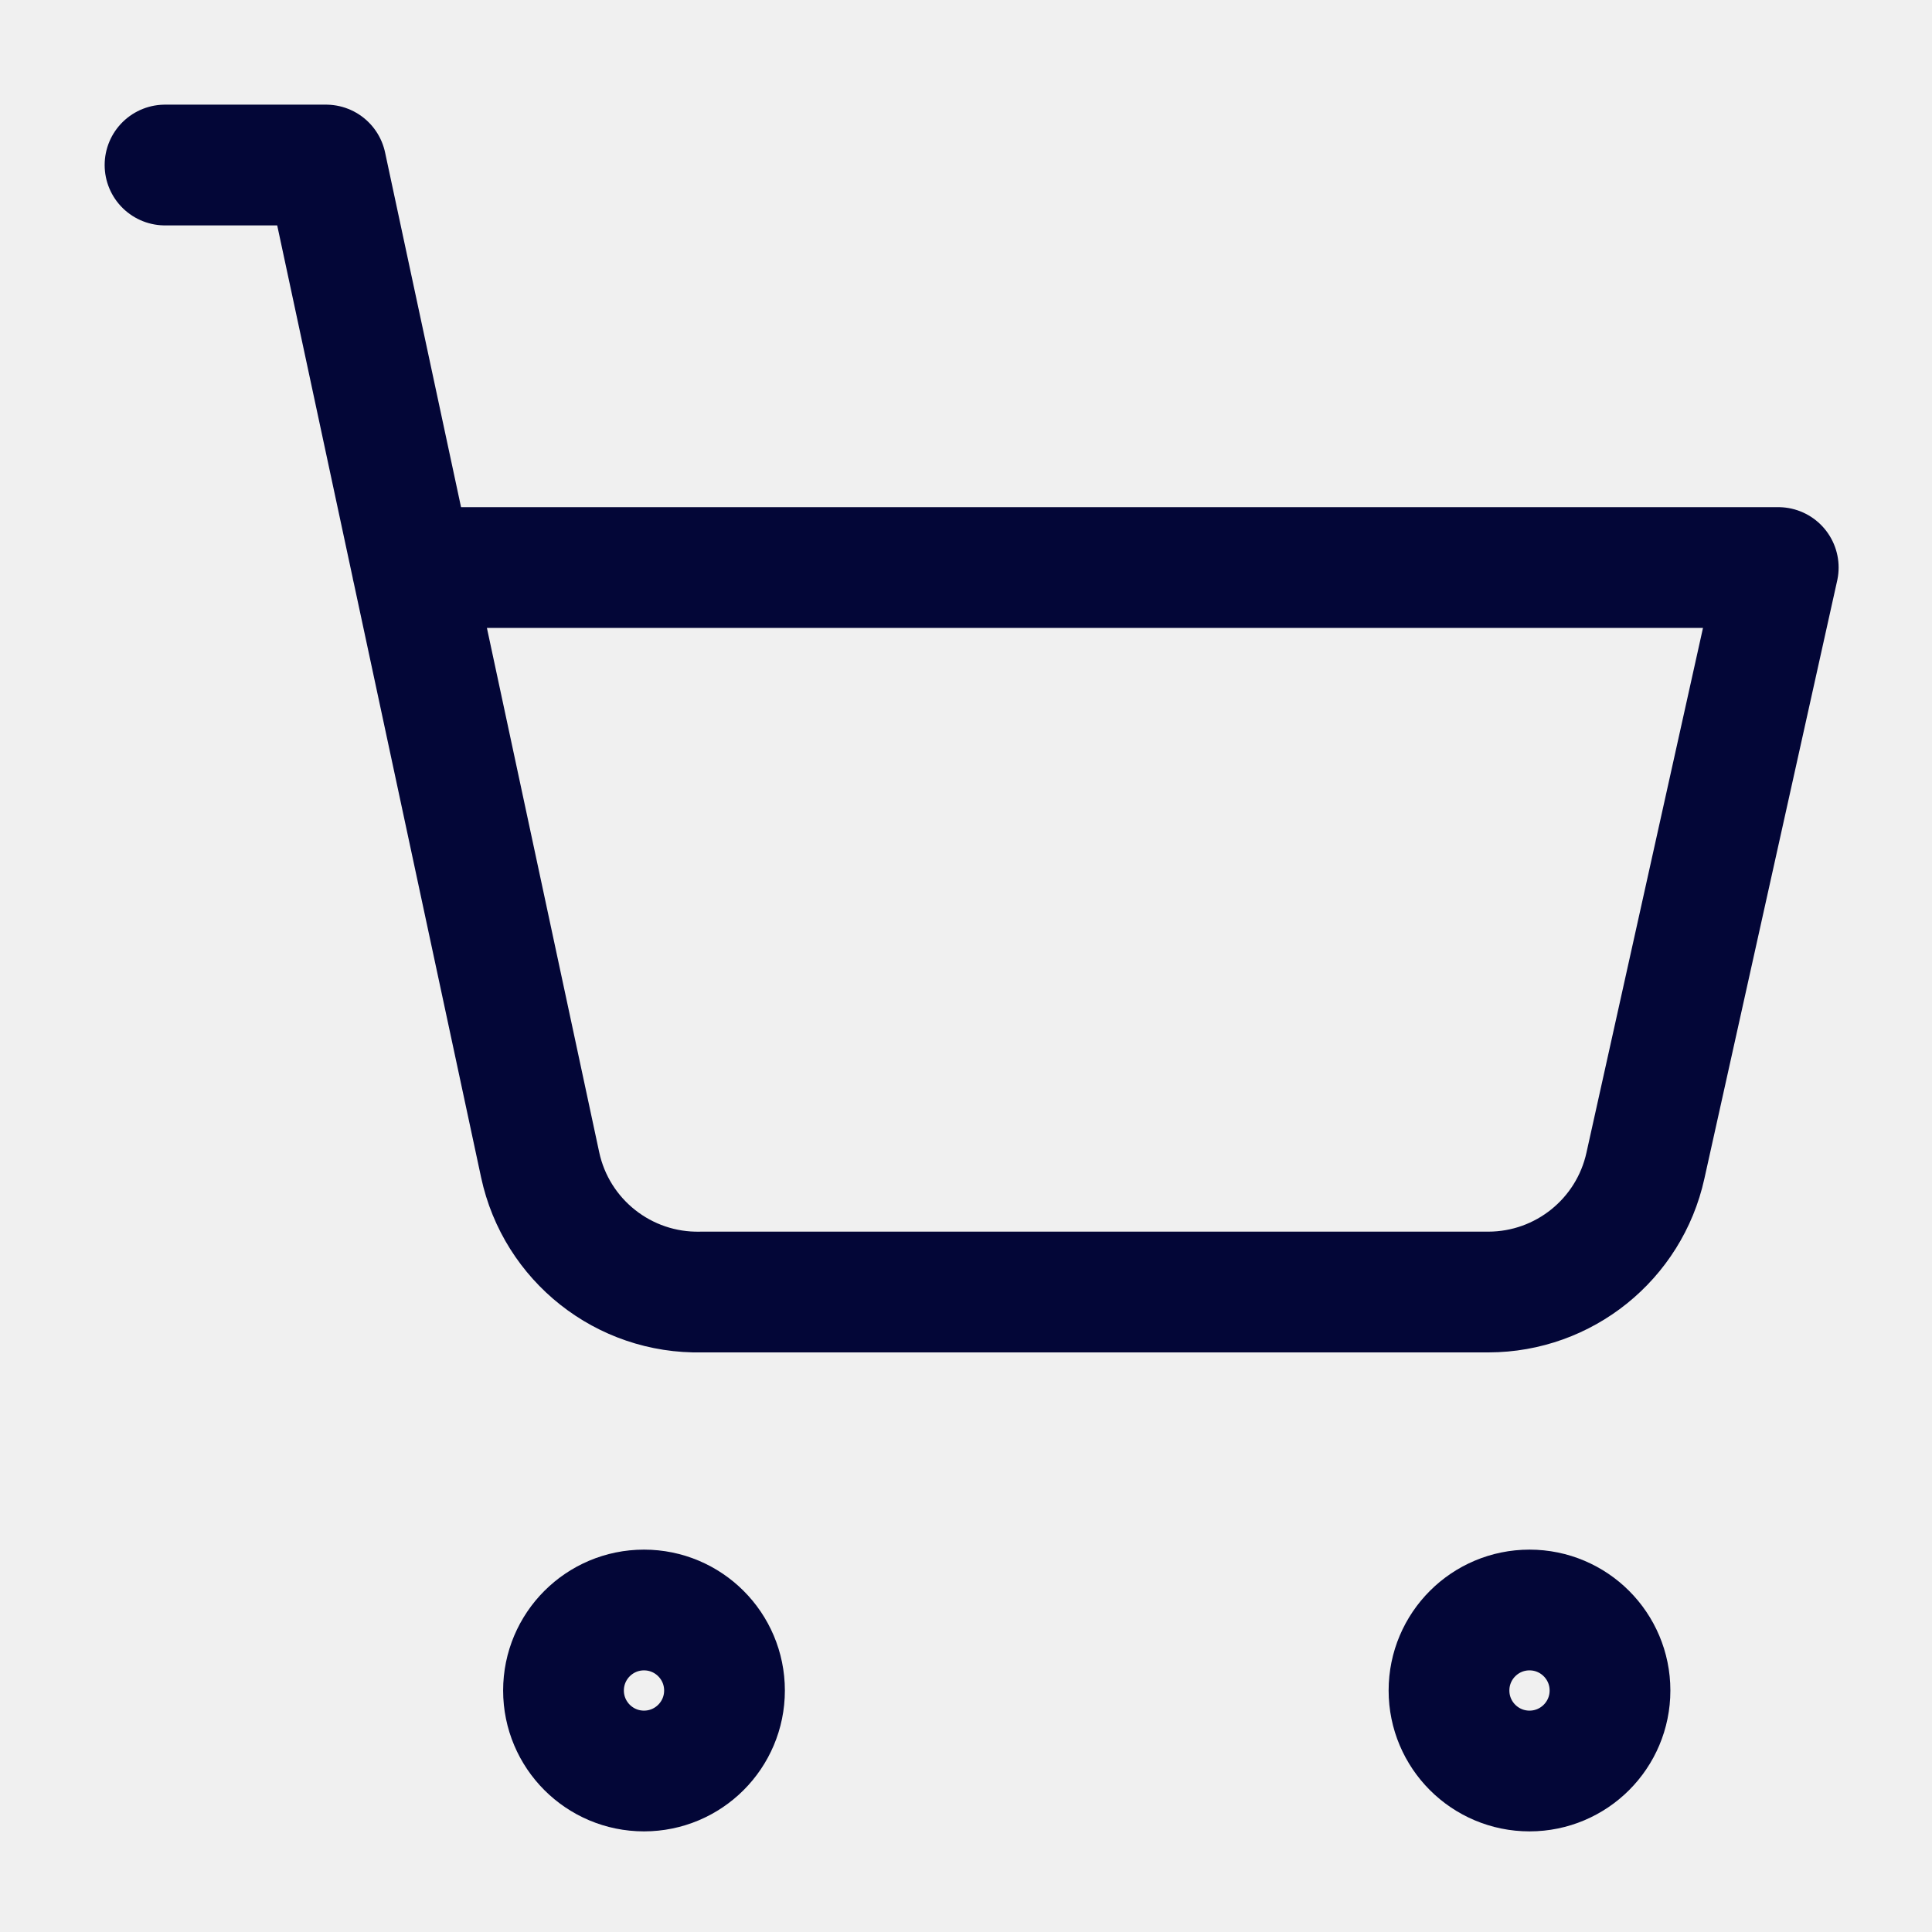
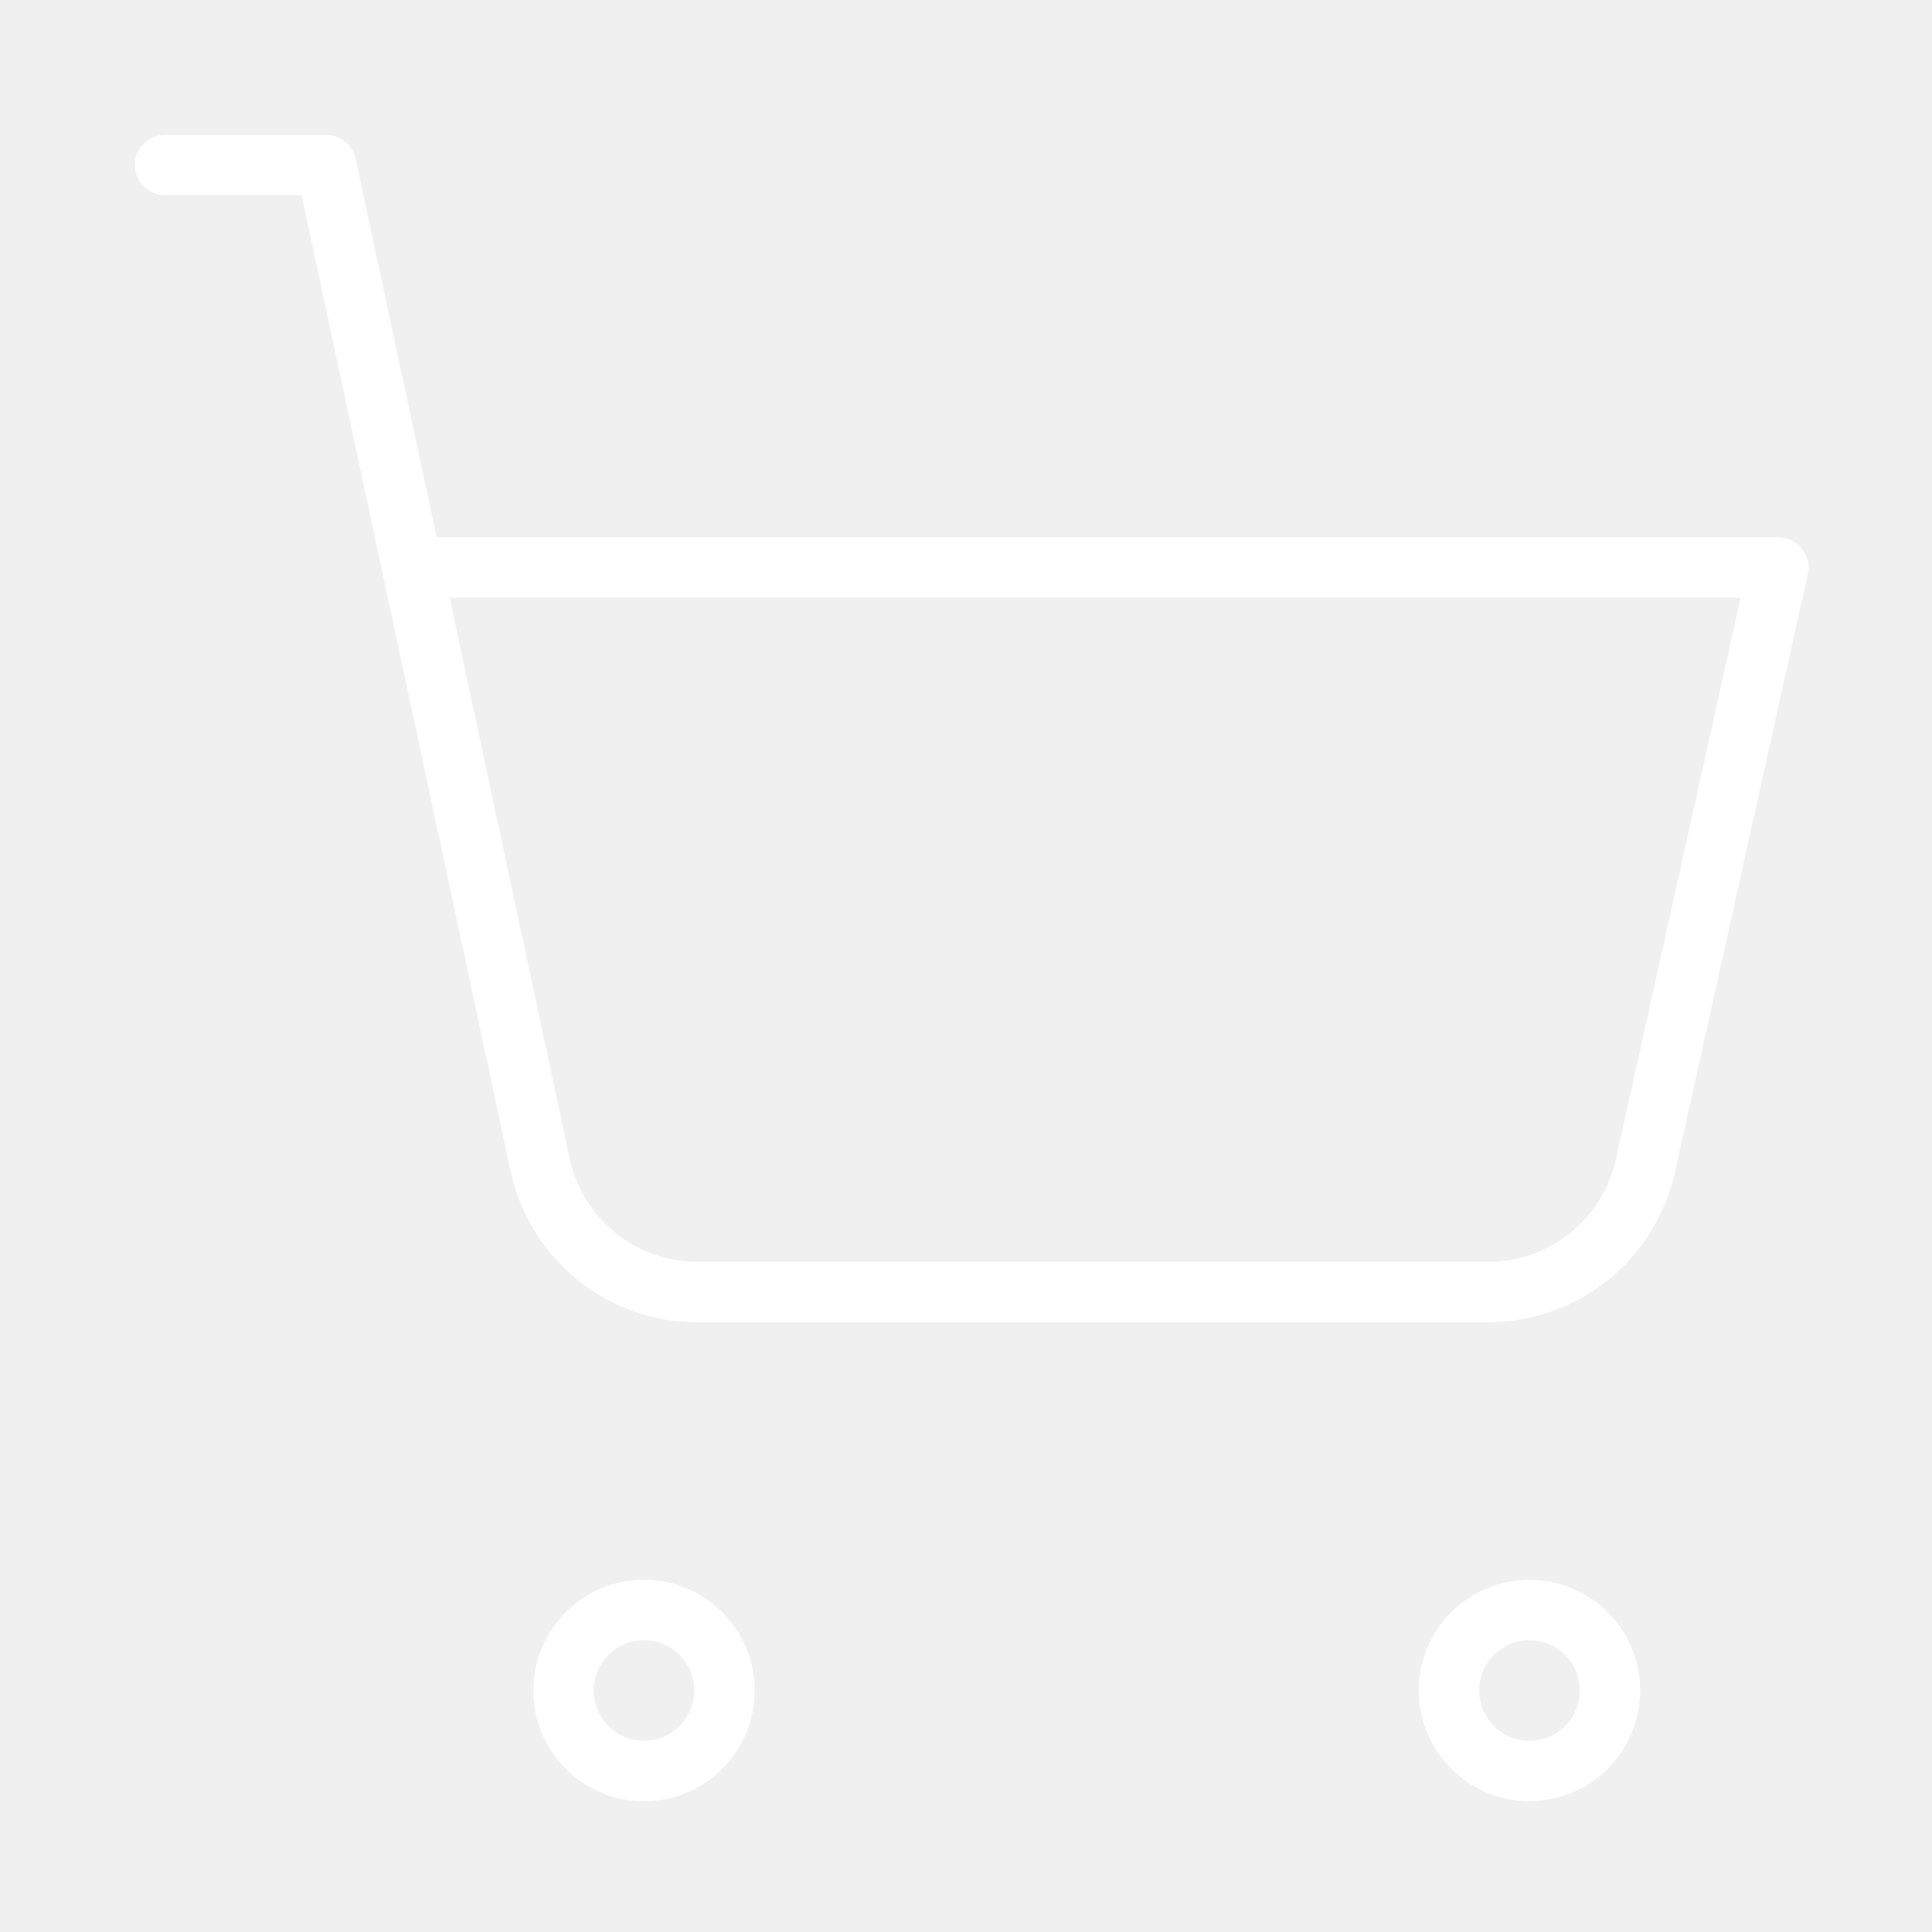
- <svg xmlns="http://www.w3.org/2000/svg" width="48" height="48" viewBox="0 0 24 24" fill="none" stroke="#030637" stroke-width="1.5" stroke-linecap="round" stroke-linejoin="round" class="lucide lucide-shopping-cart">
+ <svg xmlns="http://www.w3.org/2000/svg" width="36" height="36" viewBox="0 0 24 24" fill="none" stroke="#ffffff" stroke-width="0.75" stroke-linecap="round" stroke-linejoin="round" class="lucide lucide-shopping-cart">
  <circle cx="8" cy="21" r="1" />
  <circle cx="19" cy="21" r="1" />
  <path d="M2.05 2.05h2l2.66 12.42a2 2 0 0 0 2 1.58h9.78a2 2 0 0 0 1.95-1.57l1.65-7.43H5.12" />
</svg>
